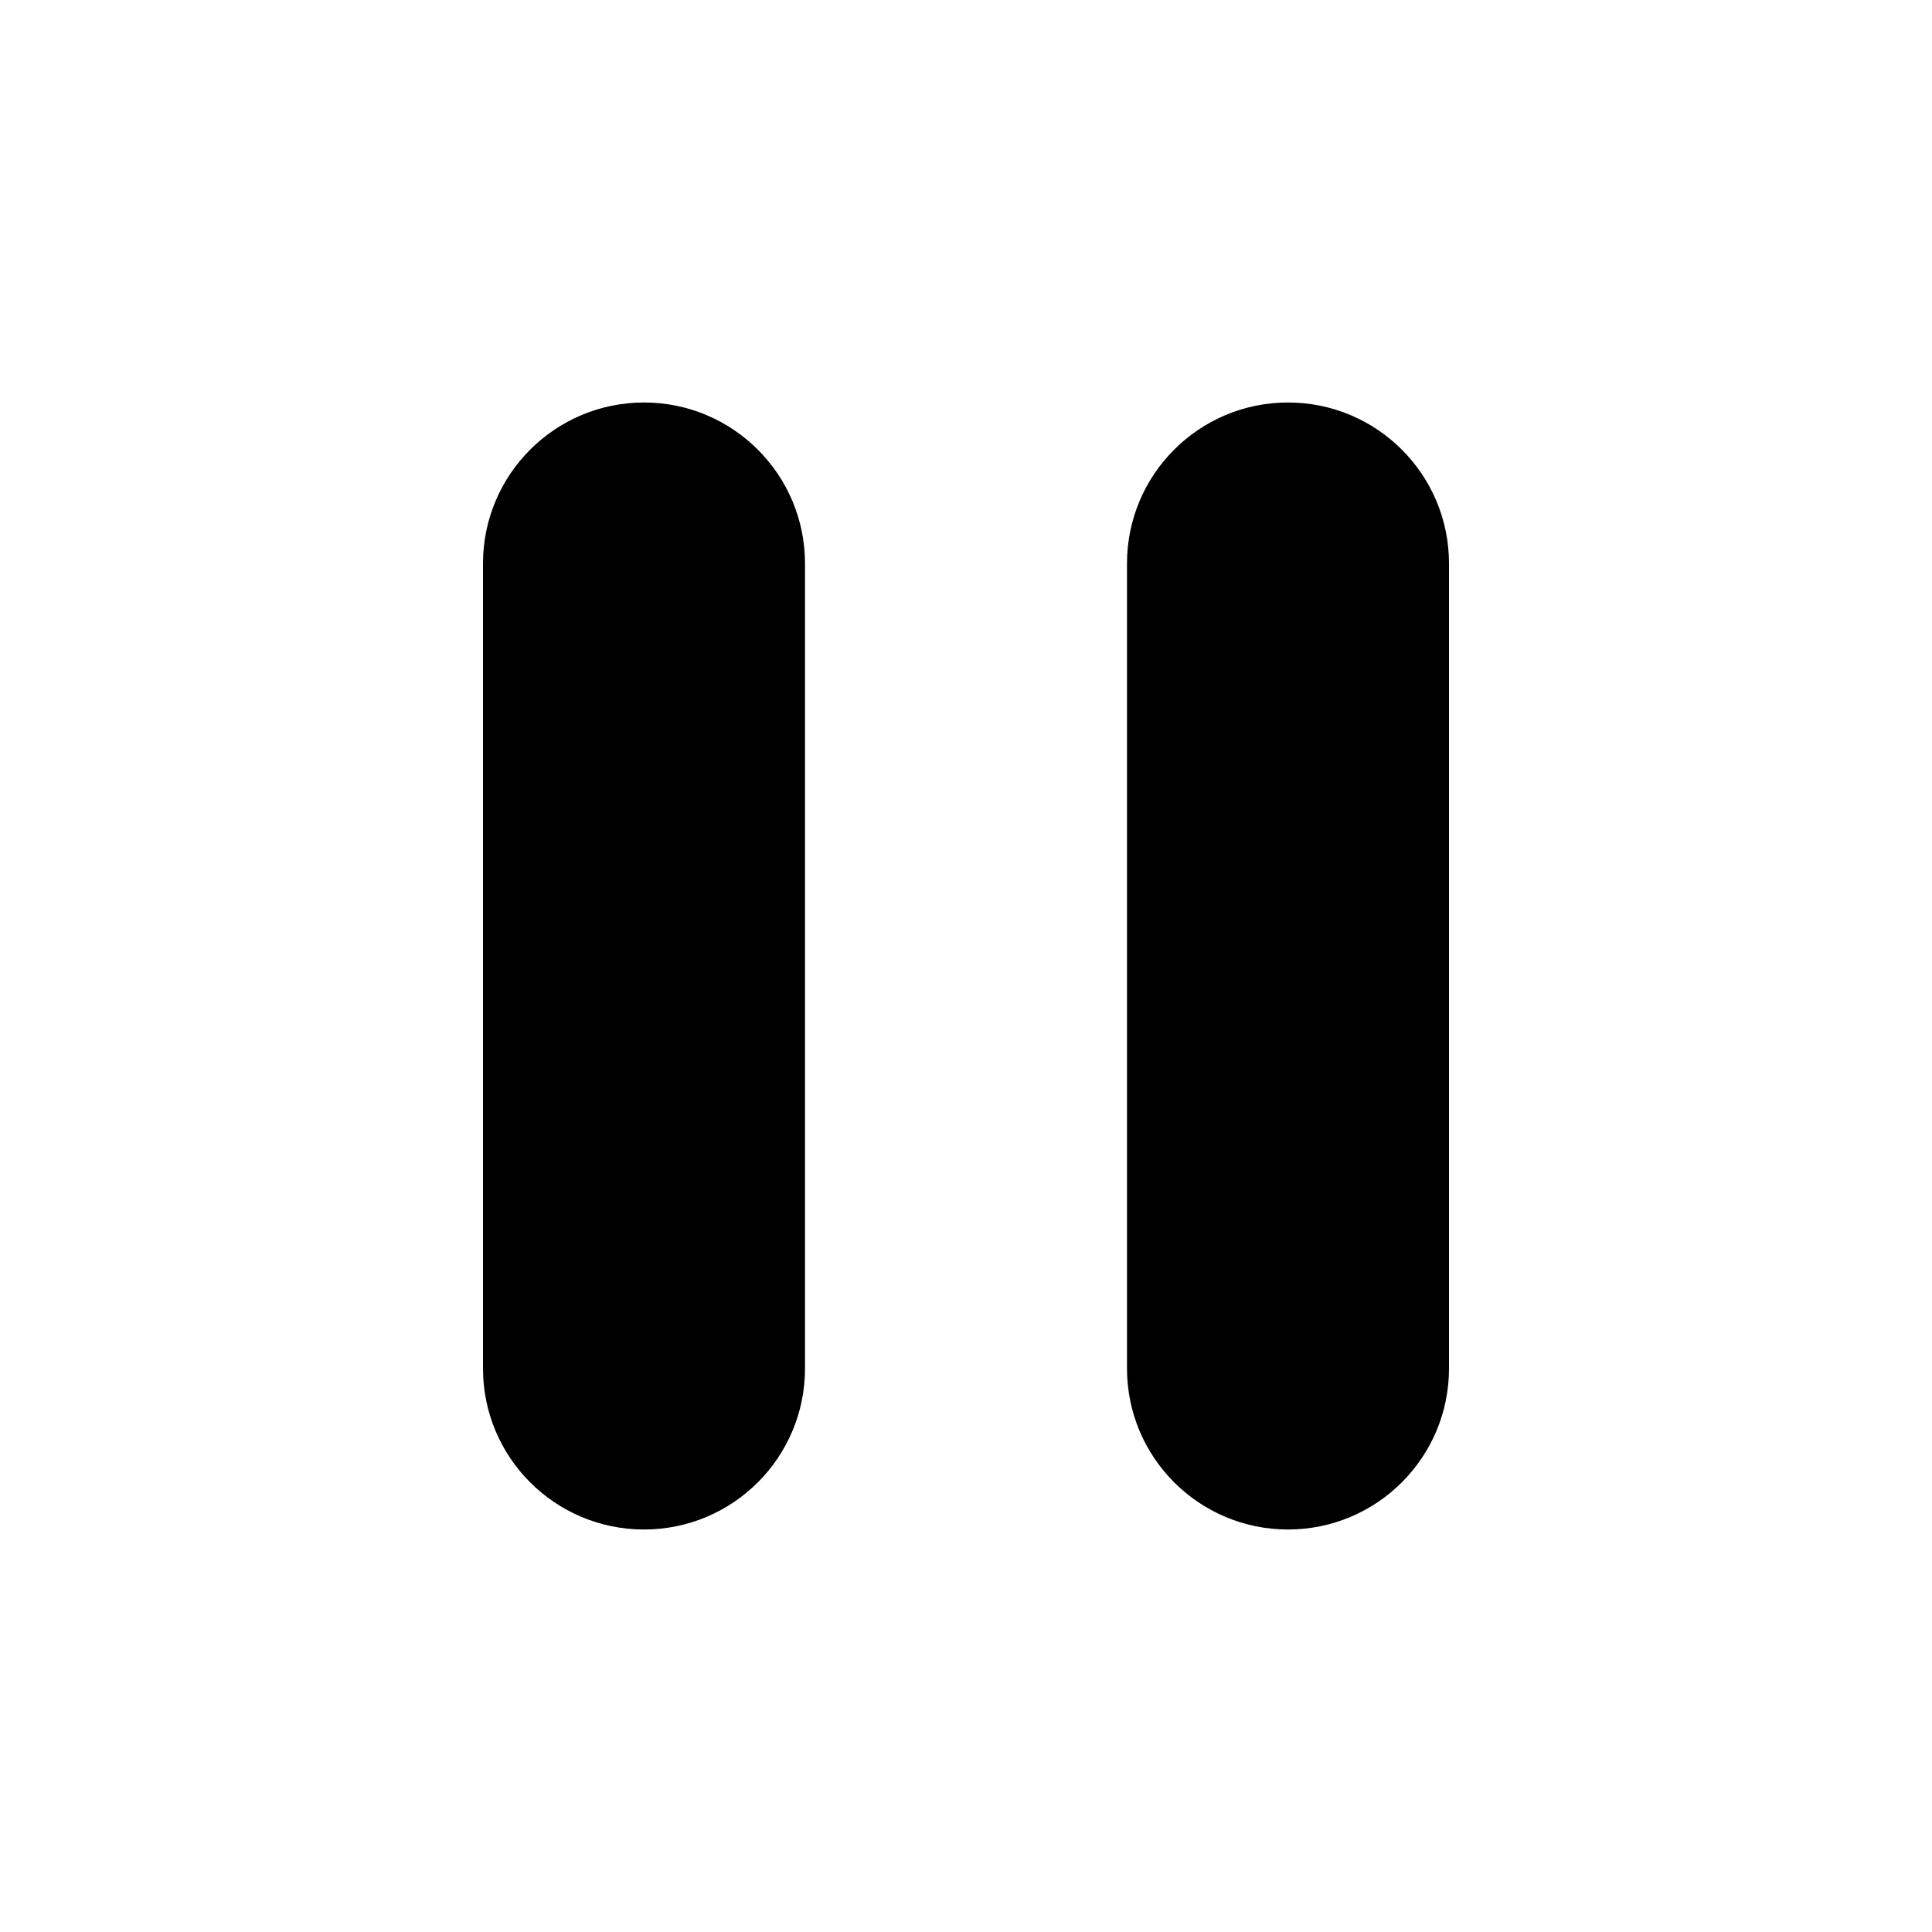
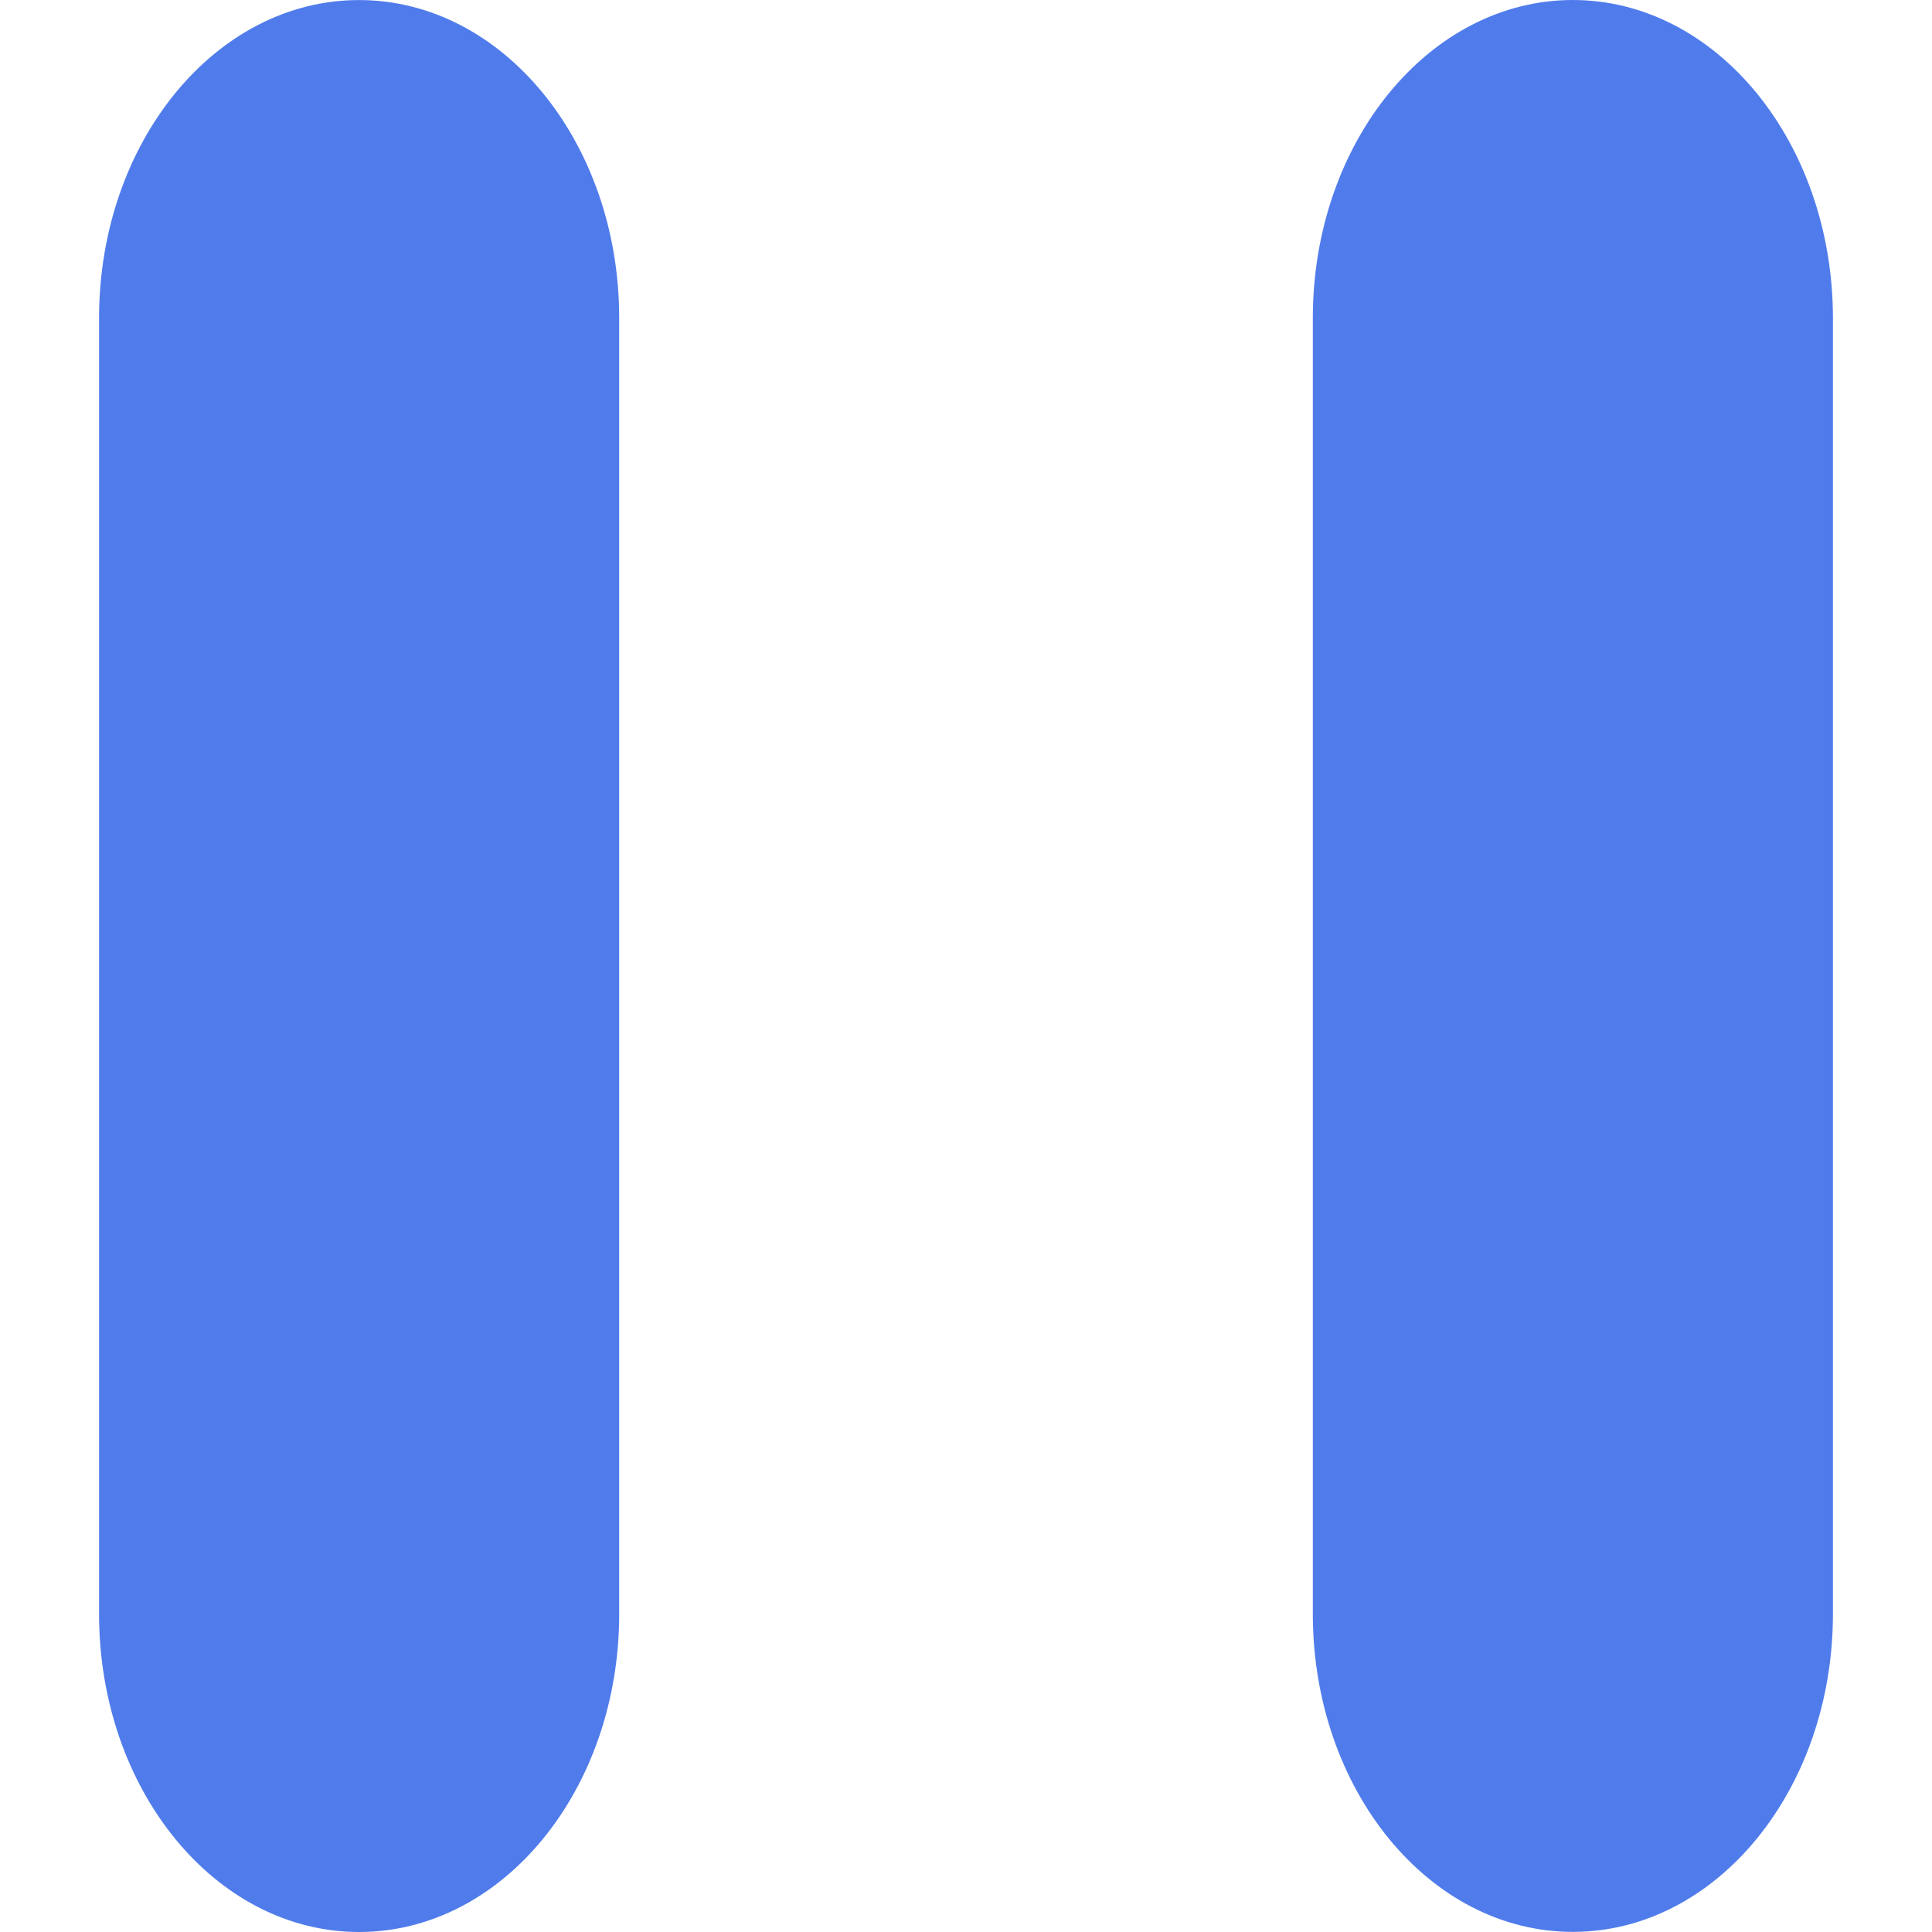
- <svg xmlns="http://www.w3.org/2000/svg" width="24" height="24" fill="none" id="pause">
-   <path fill="#000" d="M8 5a2 2 0 0 0-2 2v10a2 2 0 1 0 4 0V7a2 2 0 0 0-2-2zm8 0a2 2 0 0 0-2 2v10a2 2 0 1 0 4 0V7a2 2 0 0 0-2-2z" />
+ <svg xmlns="http://www.w3.org/2000/svg" fill="#507ceb" version="1.1" id="Capa_1" width="24px" height="24px" viewBox="0 0 277.338 277.338" xml:space="preserve">
+   <g id="SVGRepo_bgCarrier" stroke-width="0" />
+   <g id="SVGRepo_tracerCarrier" stroke-linecap="round" stroke-linejoin="round" stroke="#CCCCCC" stroke-width="1.109" />
+   <g id="SVGRepo_iconCarrier">
+     <g>
+       <path d="M14.22,45.665v186.013c0,25.223,16.711,45.66,37.327,45.66c20.618,0,37.339-20.438,37.339-45.66V45.665 c0-25.211-16.721-45.657-37.339-45.657C30.931,0,14.22,20.454,14.22,45.665z" />
+       <path d="M225.78,0c-20.614,0-37.325,20.446-37.325,45.657V231.67c0,25.223,16.711,45.652,37.325,45.652s37.338-20.43,37.338-45.652 V45.665C263.109,20.454,246.394,0,225.78,0z" />
+     </g>
+   </g>
</svg>
